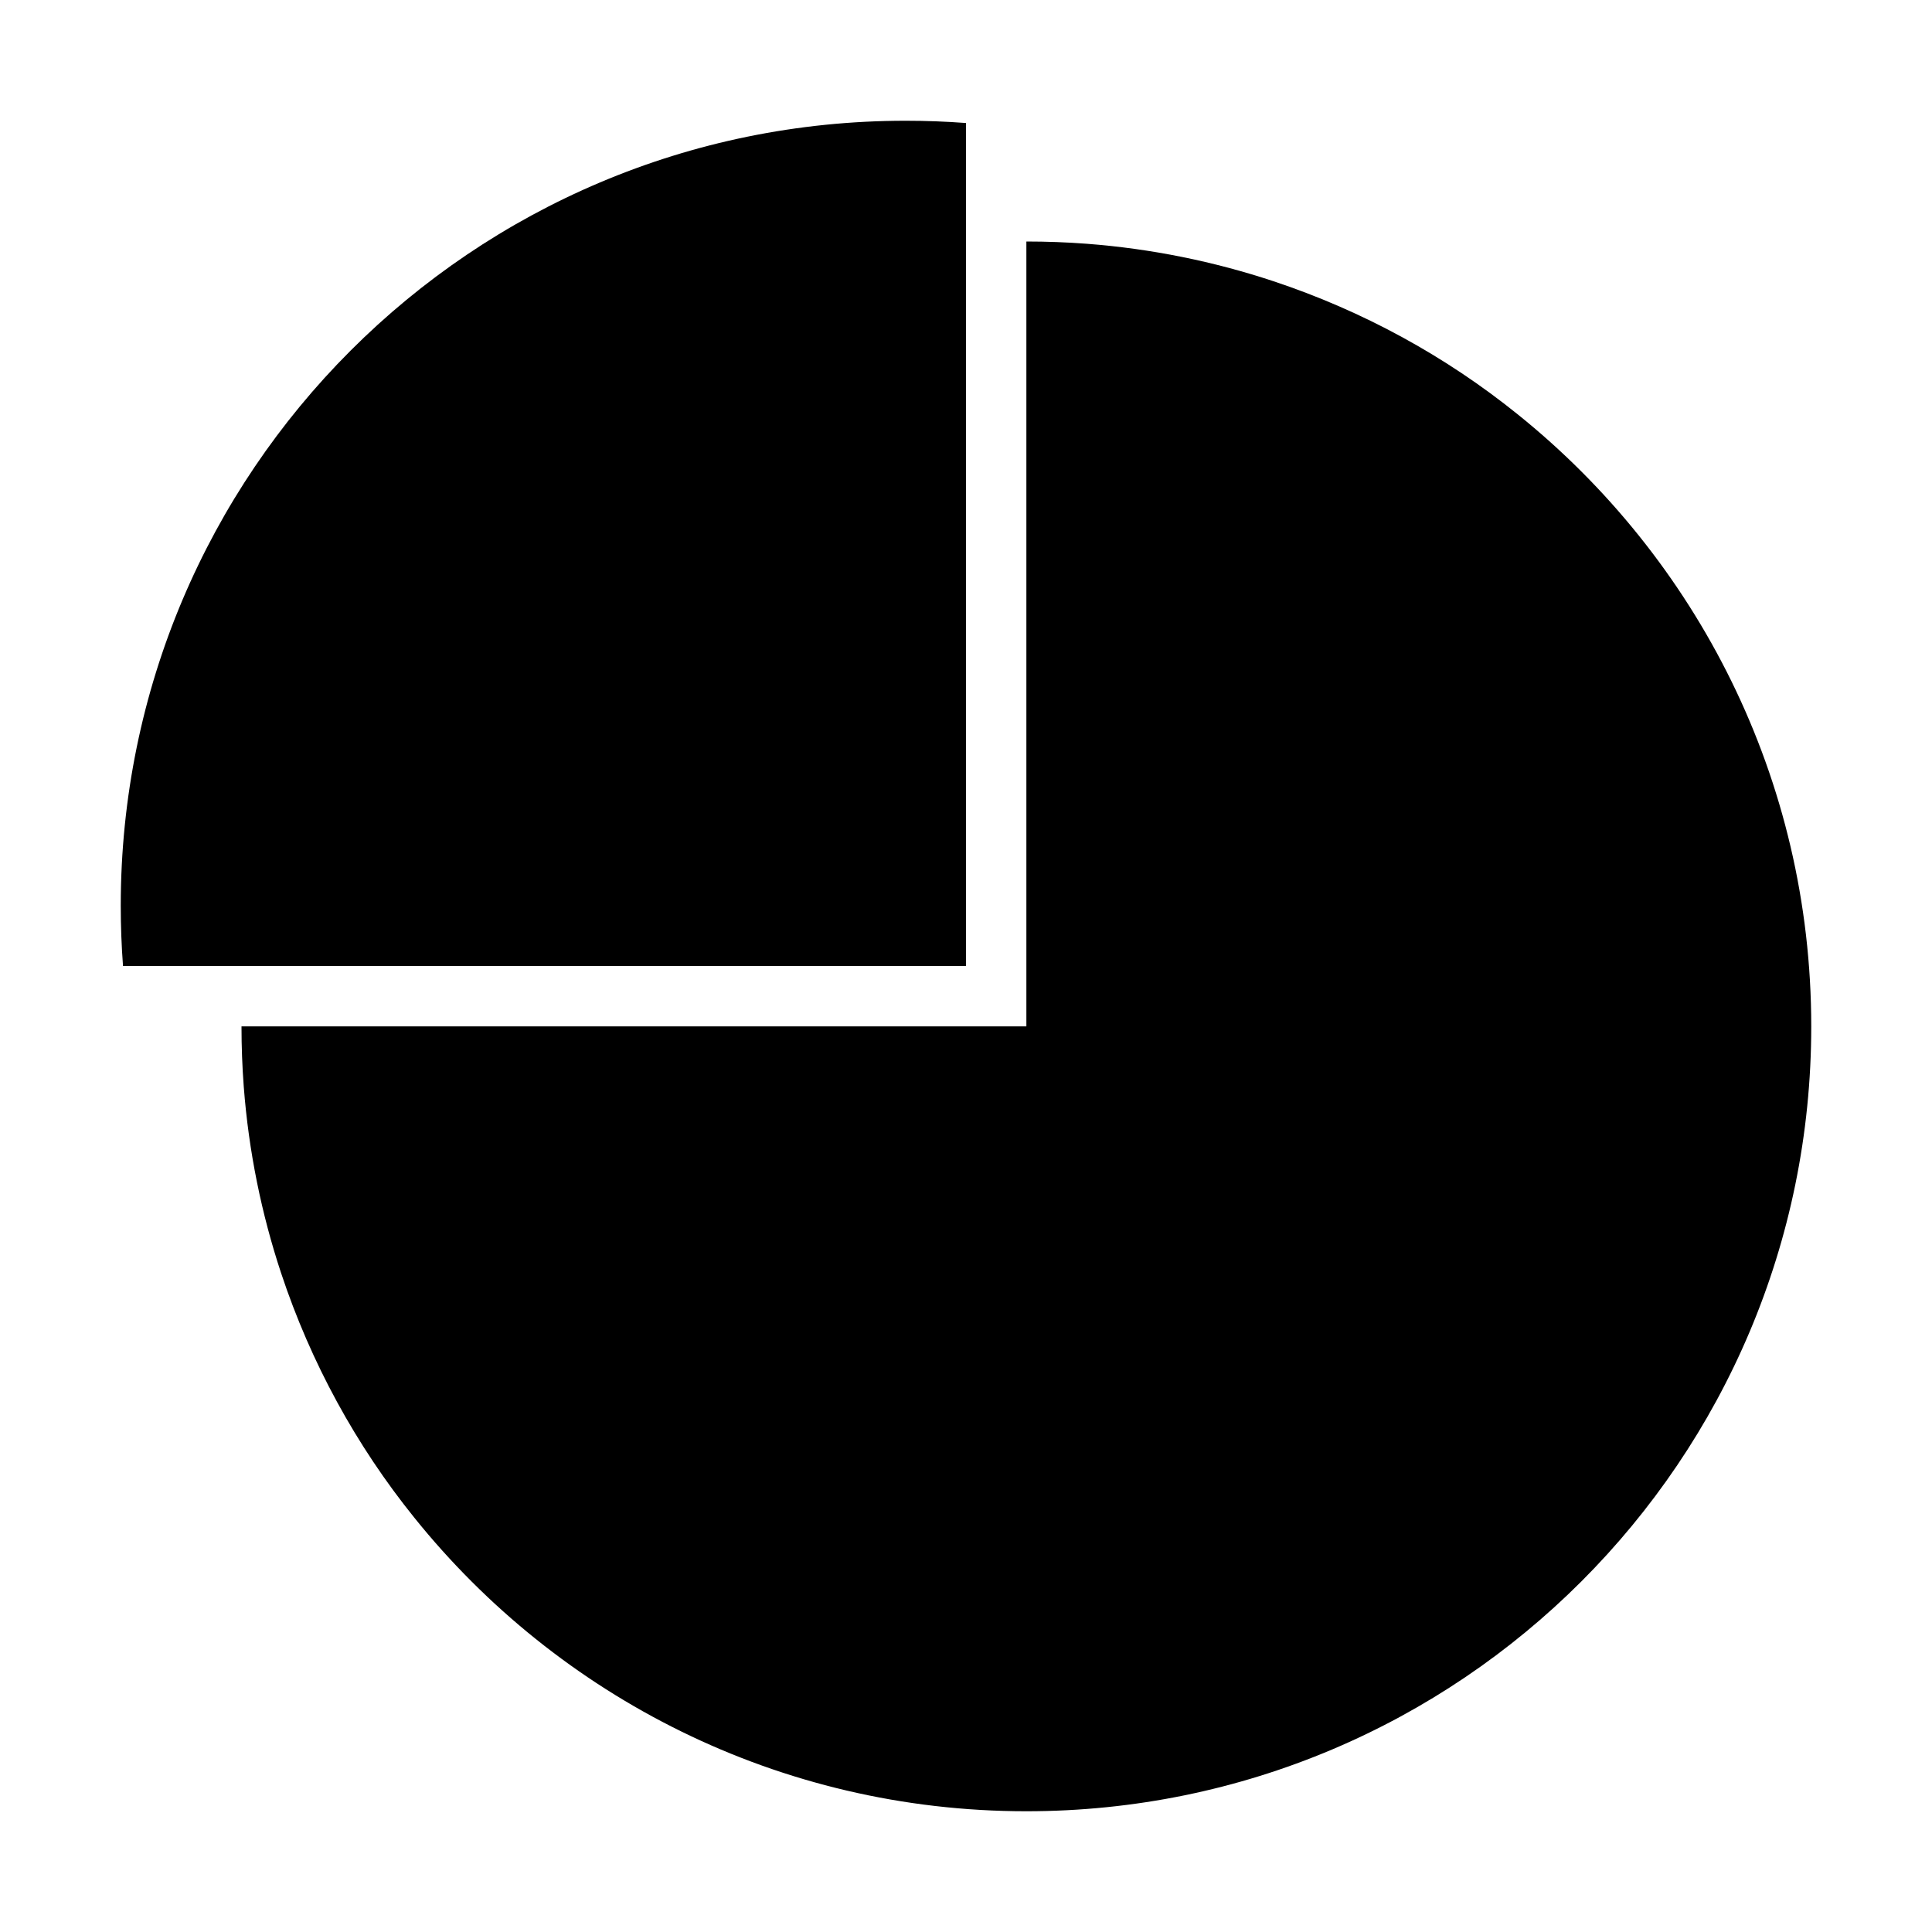
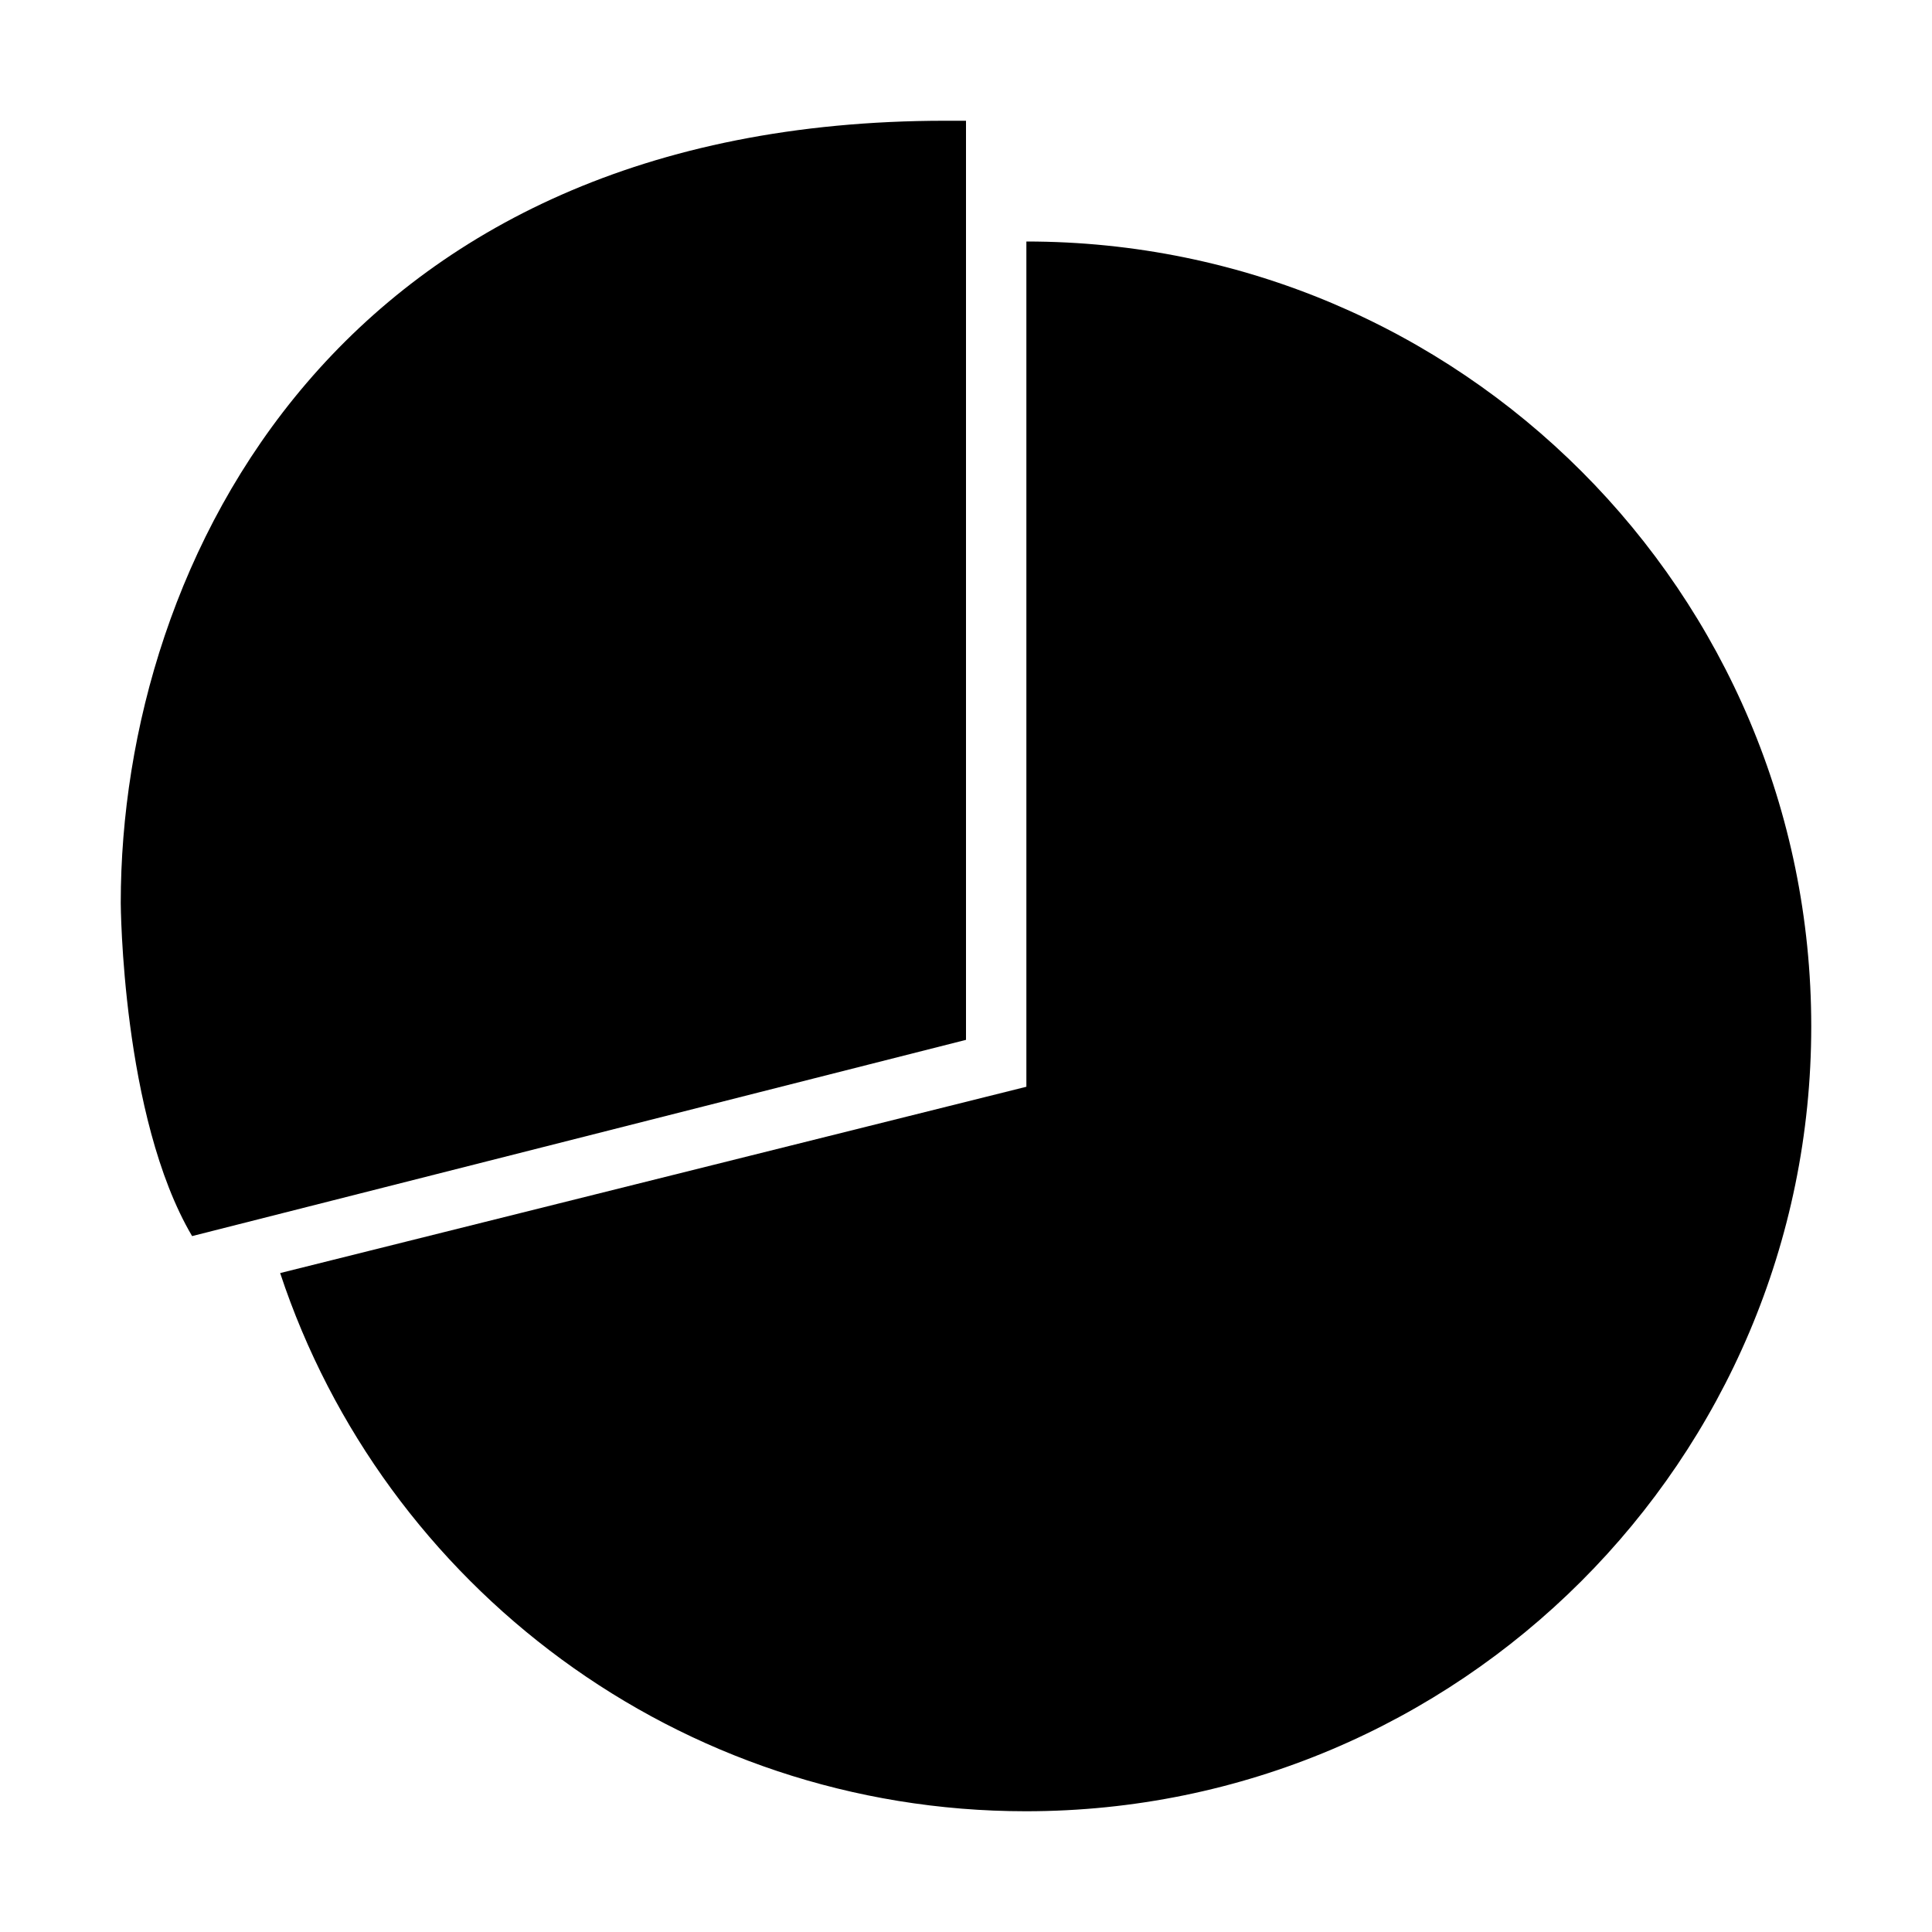
- <svg xmlns="http://www.w3.org/2000/svg" version="1.1" id="Layer_1" x="0px" y="0px" width="512px" height="512px" viewBox="0 0 512 512" style="enable-background:new 0 0 512 512;" xml:space="preserve">
+ <svg xmlns="http://www.w3.org/2000/svg" version="1.1" id="Layer_1" x="0px" y="0px" width="512px" height="512px" viewBox="0 0 512 512" enable-background="new 0 0 512 512" xml:space="preserve">
  <g>
-     <path d="M64,272c0,5.4,0.2,10.7,0.6,16c1.3,17.1,4.7,33.7,9.9,49.4c7.9,23.8,19.9,45.7,35.3,64.8C147.9,449.6,206.4,480,272,480   c114.9,0,208-93.1,208-208c0-65.6-30.4-124.1-77.8-162.2c-19.1-15.4-41-27.4-64.8-35.3c-15.7-5.2-32.3-8.6-49.4-9.9   c-5.3-0.4-10.6-0.6-16-0.6v208H64z" />
-     <path d="M32,240c0,5.4,0.2,10.7,0.6,16H240h16v-16V32.6c-5.3-0.4-10.6-0.6-16-0.6C125.1,32,32,125.1,32,240z" />
+     <path d="M272,64v224L74.245,337.376C101.653,420.221,179.841,480,271.875,480C386.75,480,480,386.875,480,272S387,64,272,64L272,64   z" />
+     <path d="M256,32h-5.5C90.5,32,32,148.25,32,239.287c0,0,0.25,56.666,18.91,88.291L256,275.573V32L256,32z" />
  </g>
</svg>
